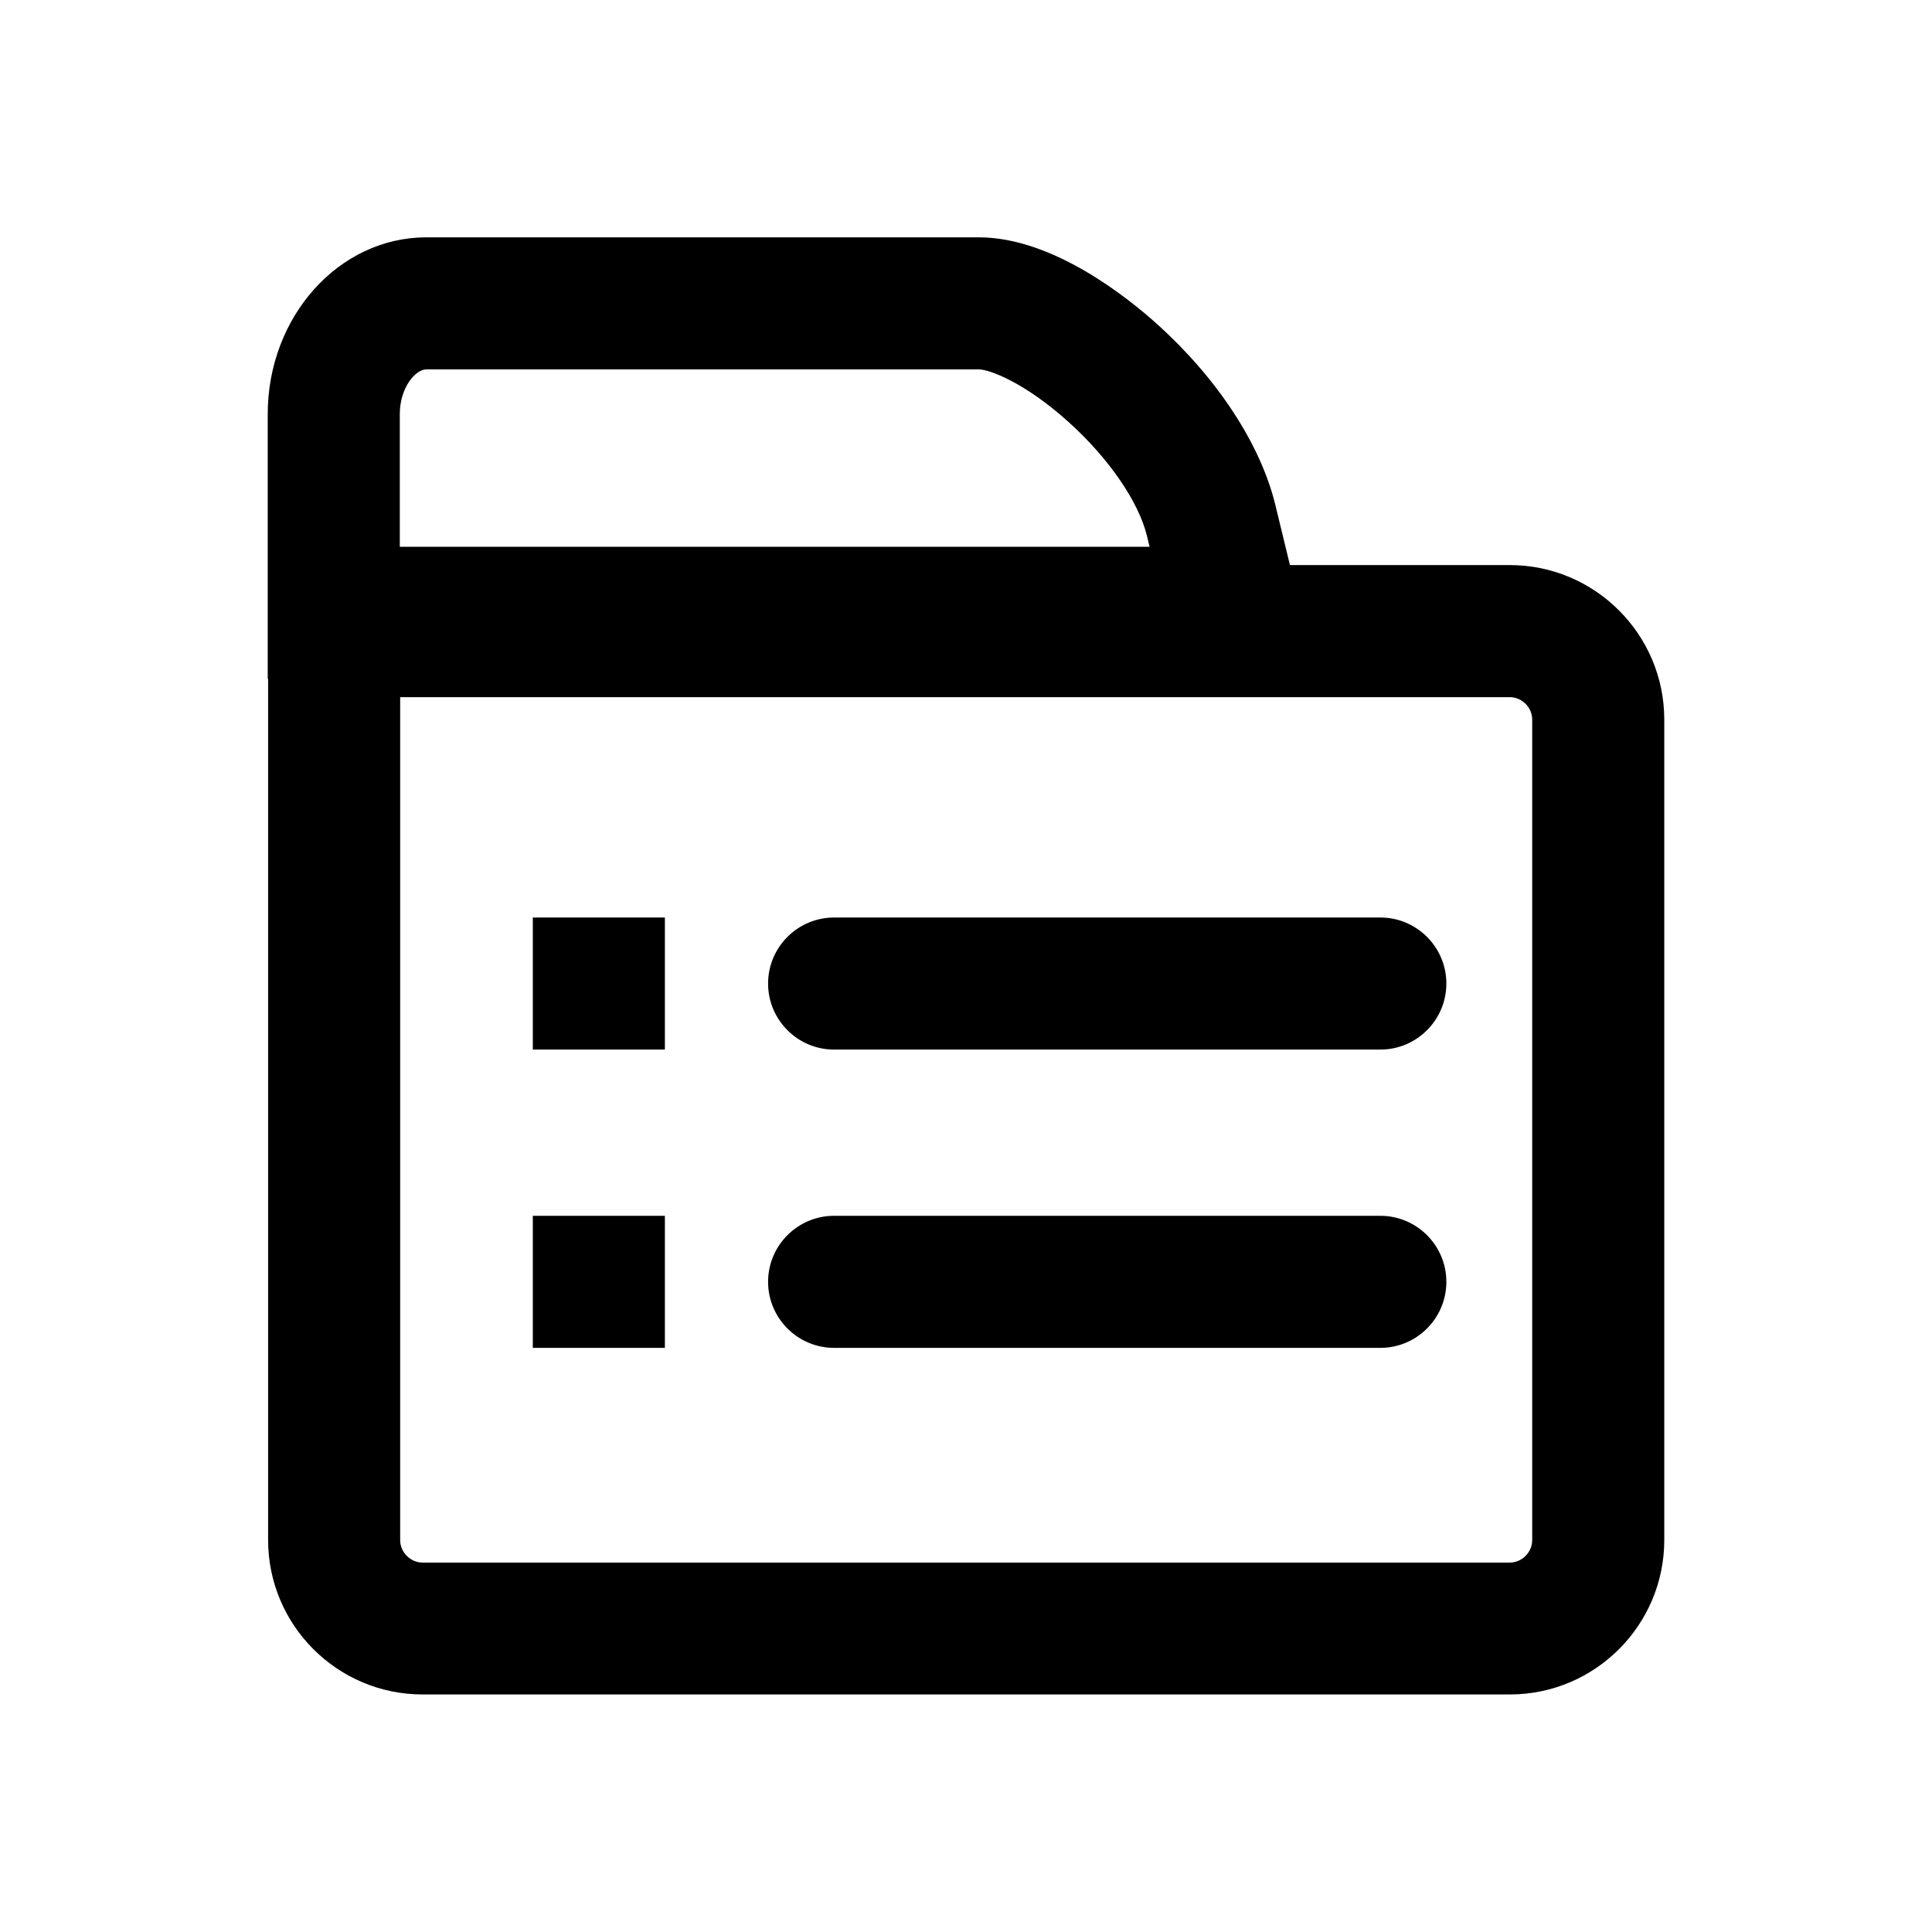
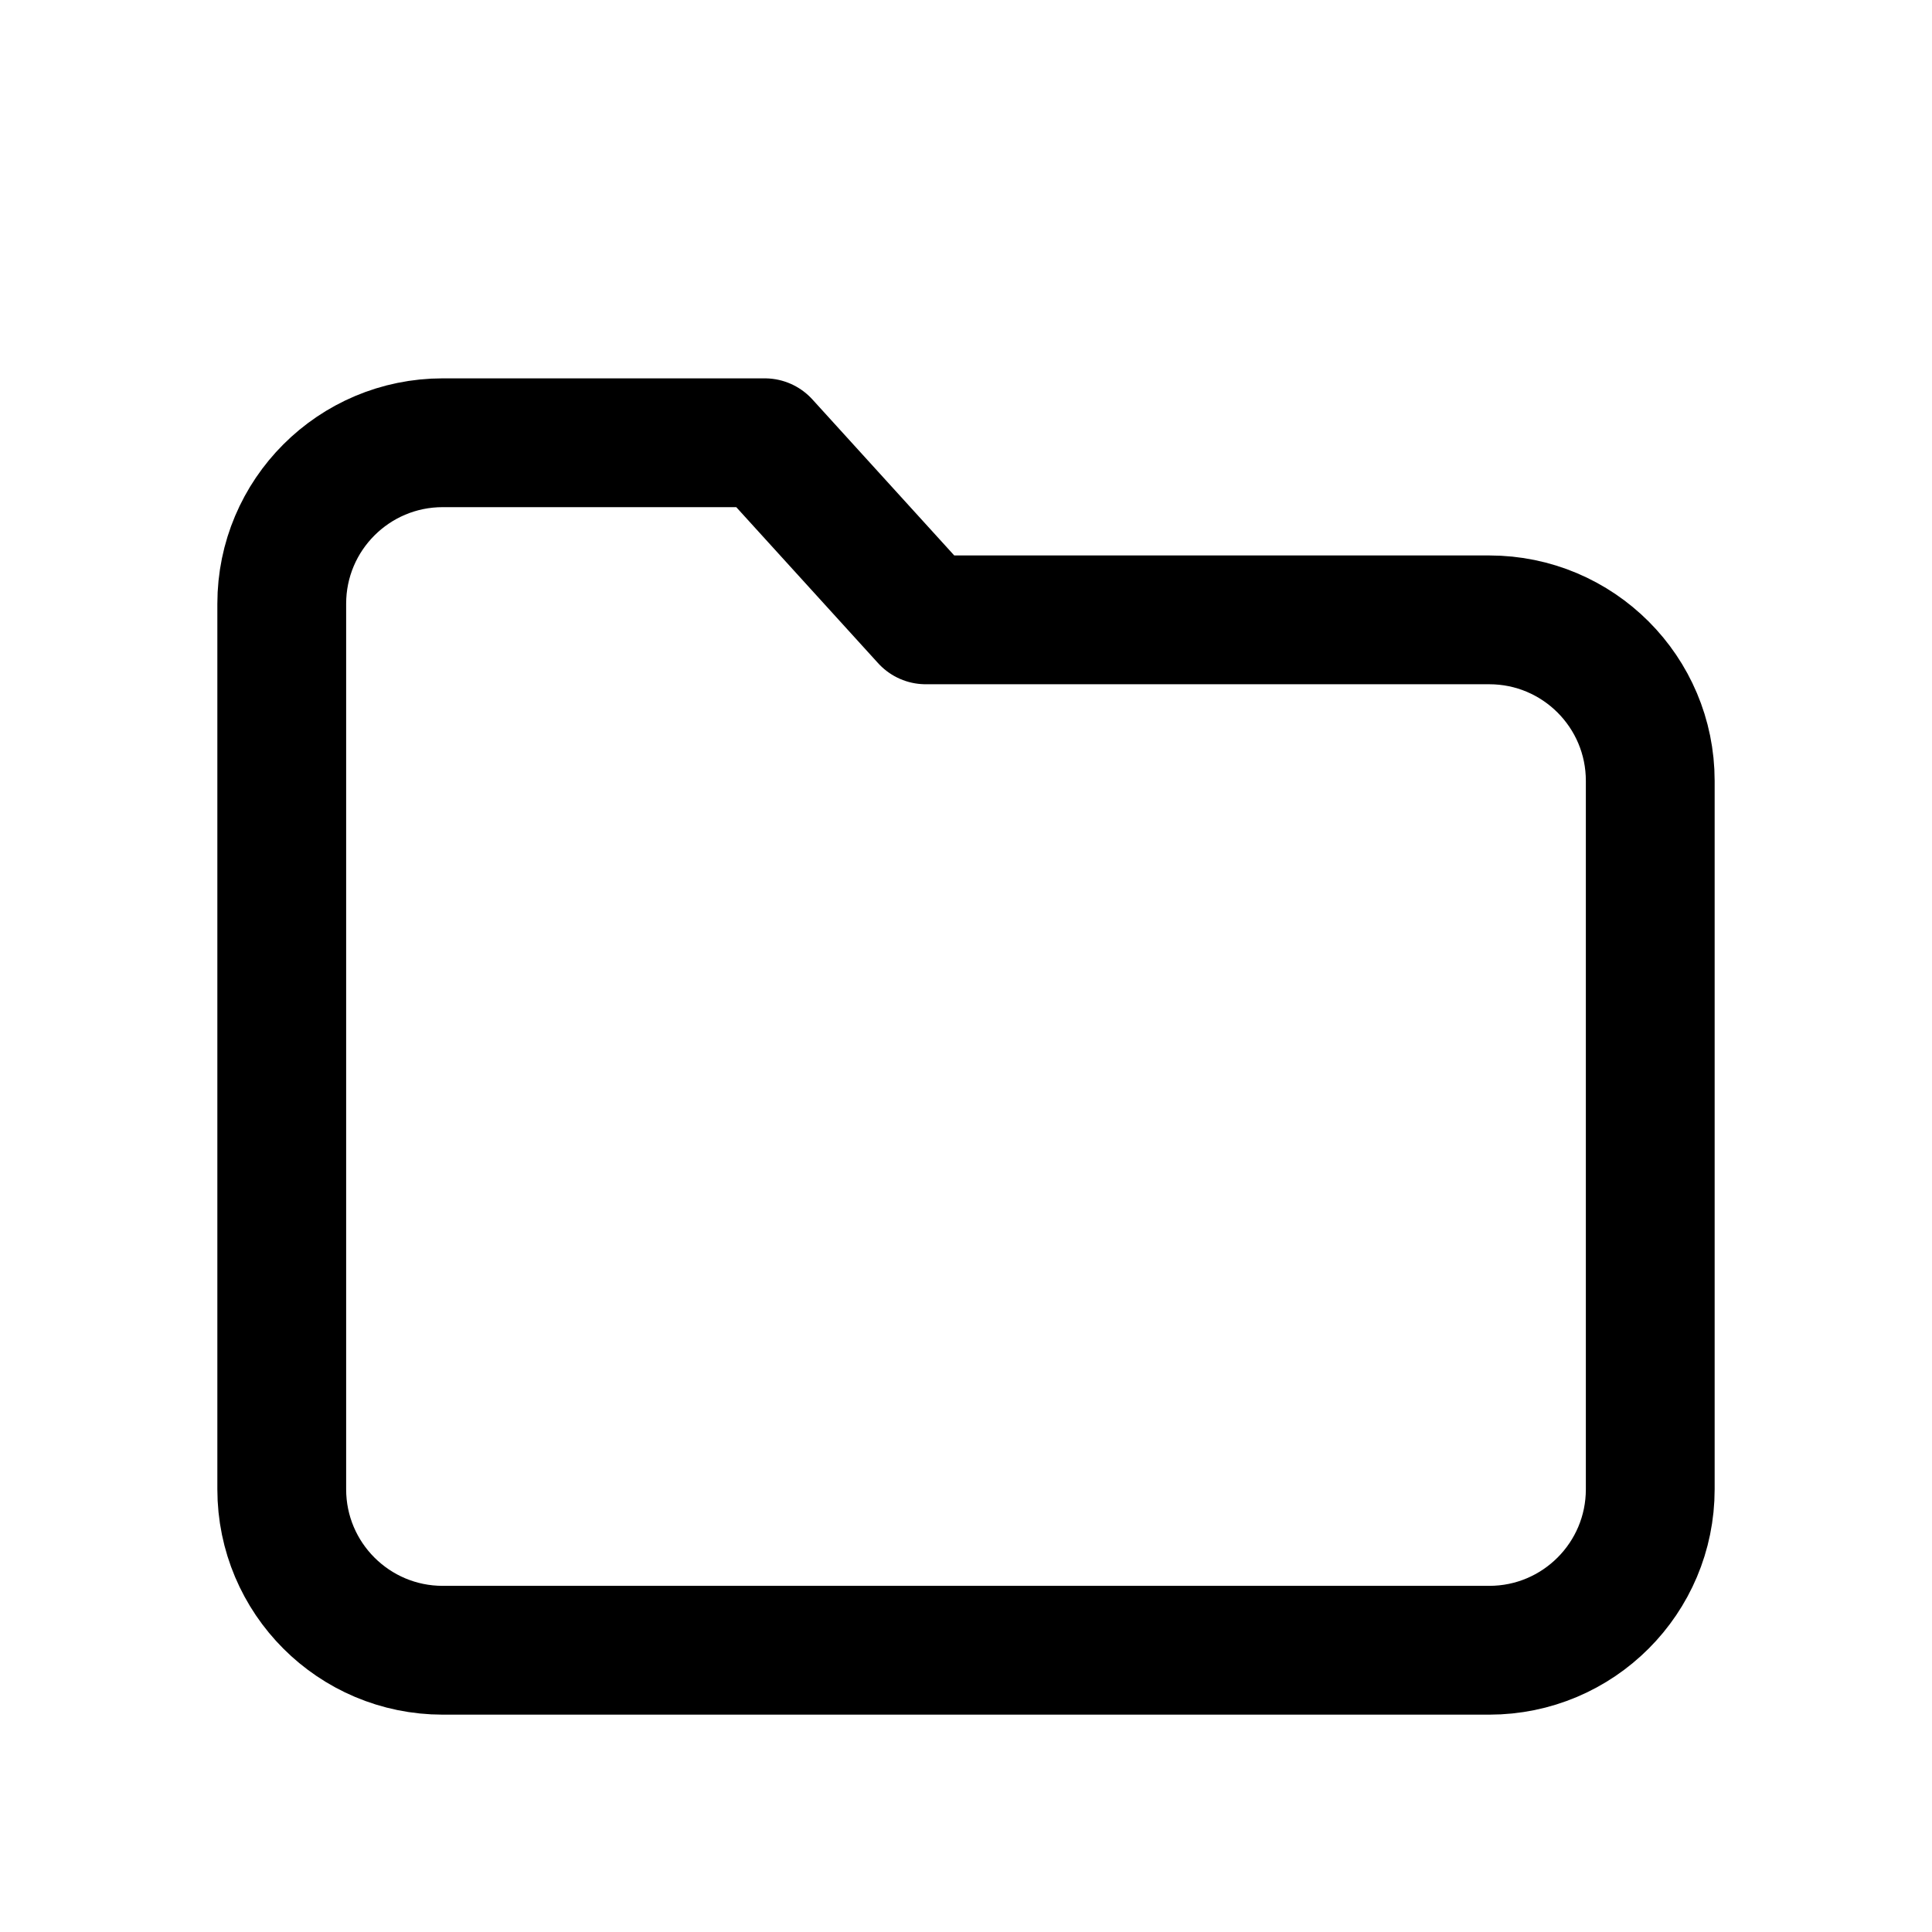
- <svg xmlns="http://www.w3.org/2000/svg" viewBox="0 0 1024 1024">
-   <path d="M800.2 299.5H683.7l-7.8-32.1c-7.8-31.9-30.6-66.8-62.6-95.6-15.3-13.8-55.2-46-94.4-46h-293c-46.3 0-84 42-84 93.7v140.3h.2v456.4c0 45.2 36.7 81.9 81.9 81.9h576.2c45.2 0 81.9-36.7 81.9-81.9V381.4c0-45.1-36.7-81.9-81.9-81.9zM211.9 219.5c0-14.2 8.4-23.7 14-23.7h293c5.4 0 24.1 6.8 47.5 27.9 21.2 19.1 37.1 42.2 41.5 60.3l1.4 5.8H211.9v-70.3zm600.2 596.8c0 6.4-5.4 11.9-11.9 11.9H224c-6.4 0-11.9-5.4-11.9-11.9V369.5h588.1c6.4 0 11.9 5.4 11.9 11.9v434.9z" />
-   <path d="M282.4 486.3h70v70h-70zM282.4 644.4h70v70h-70zM731.6 486.3H442.1c-19.3 0-35 15.7-35 35s15.7 35 35 35h289.5c19.3 0 35-15.7 35-35s-15.7-35-35-35zM731.6 644.4H442.1c-19.3 0-35 15.7-35 35s15.7 35 35 35h289.5c19.3 0 35-15.7 35-35s-15.7-35-35-35z" />
+ <svg xmlns="http://www.w3.org/2000/svg" viewBox="0 0 24 24" fill="none" stroke="#000" stroke-width="1.6" stroke-linecap="round" stroke-linejoin="round">
+   <path d="M3.5 7.5a2 2 0 0 1 2-2h4l2 2.2h7a2 2 0 0 1 2 2v8.8a2 2 0 0 1-2 2h-13a2 2 0 0 1-2-2z" />
</svg>
